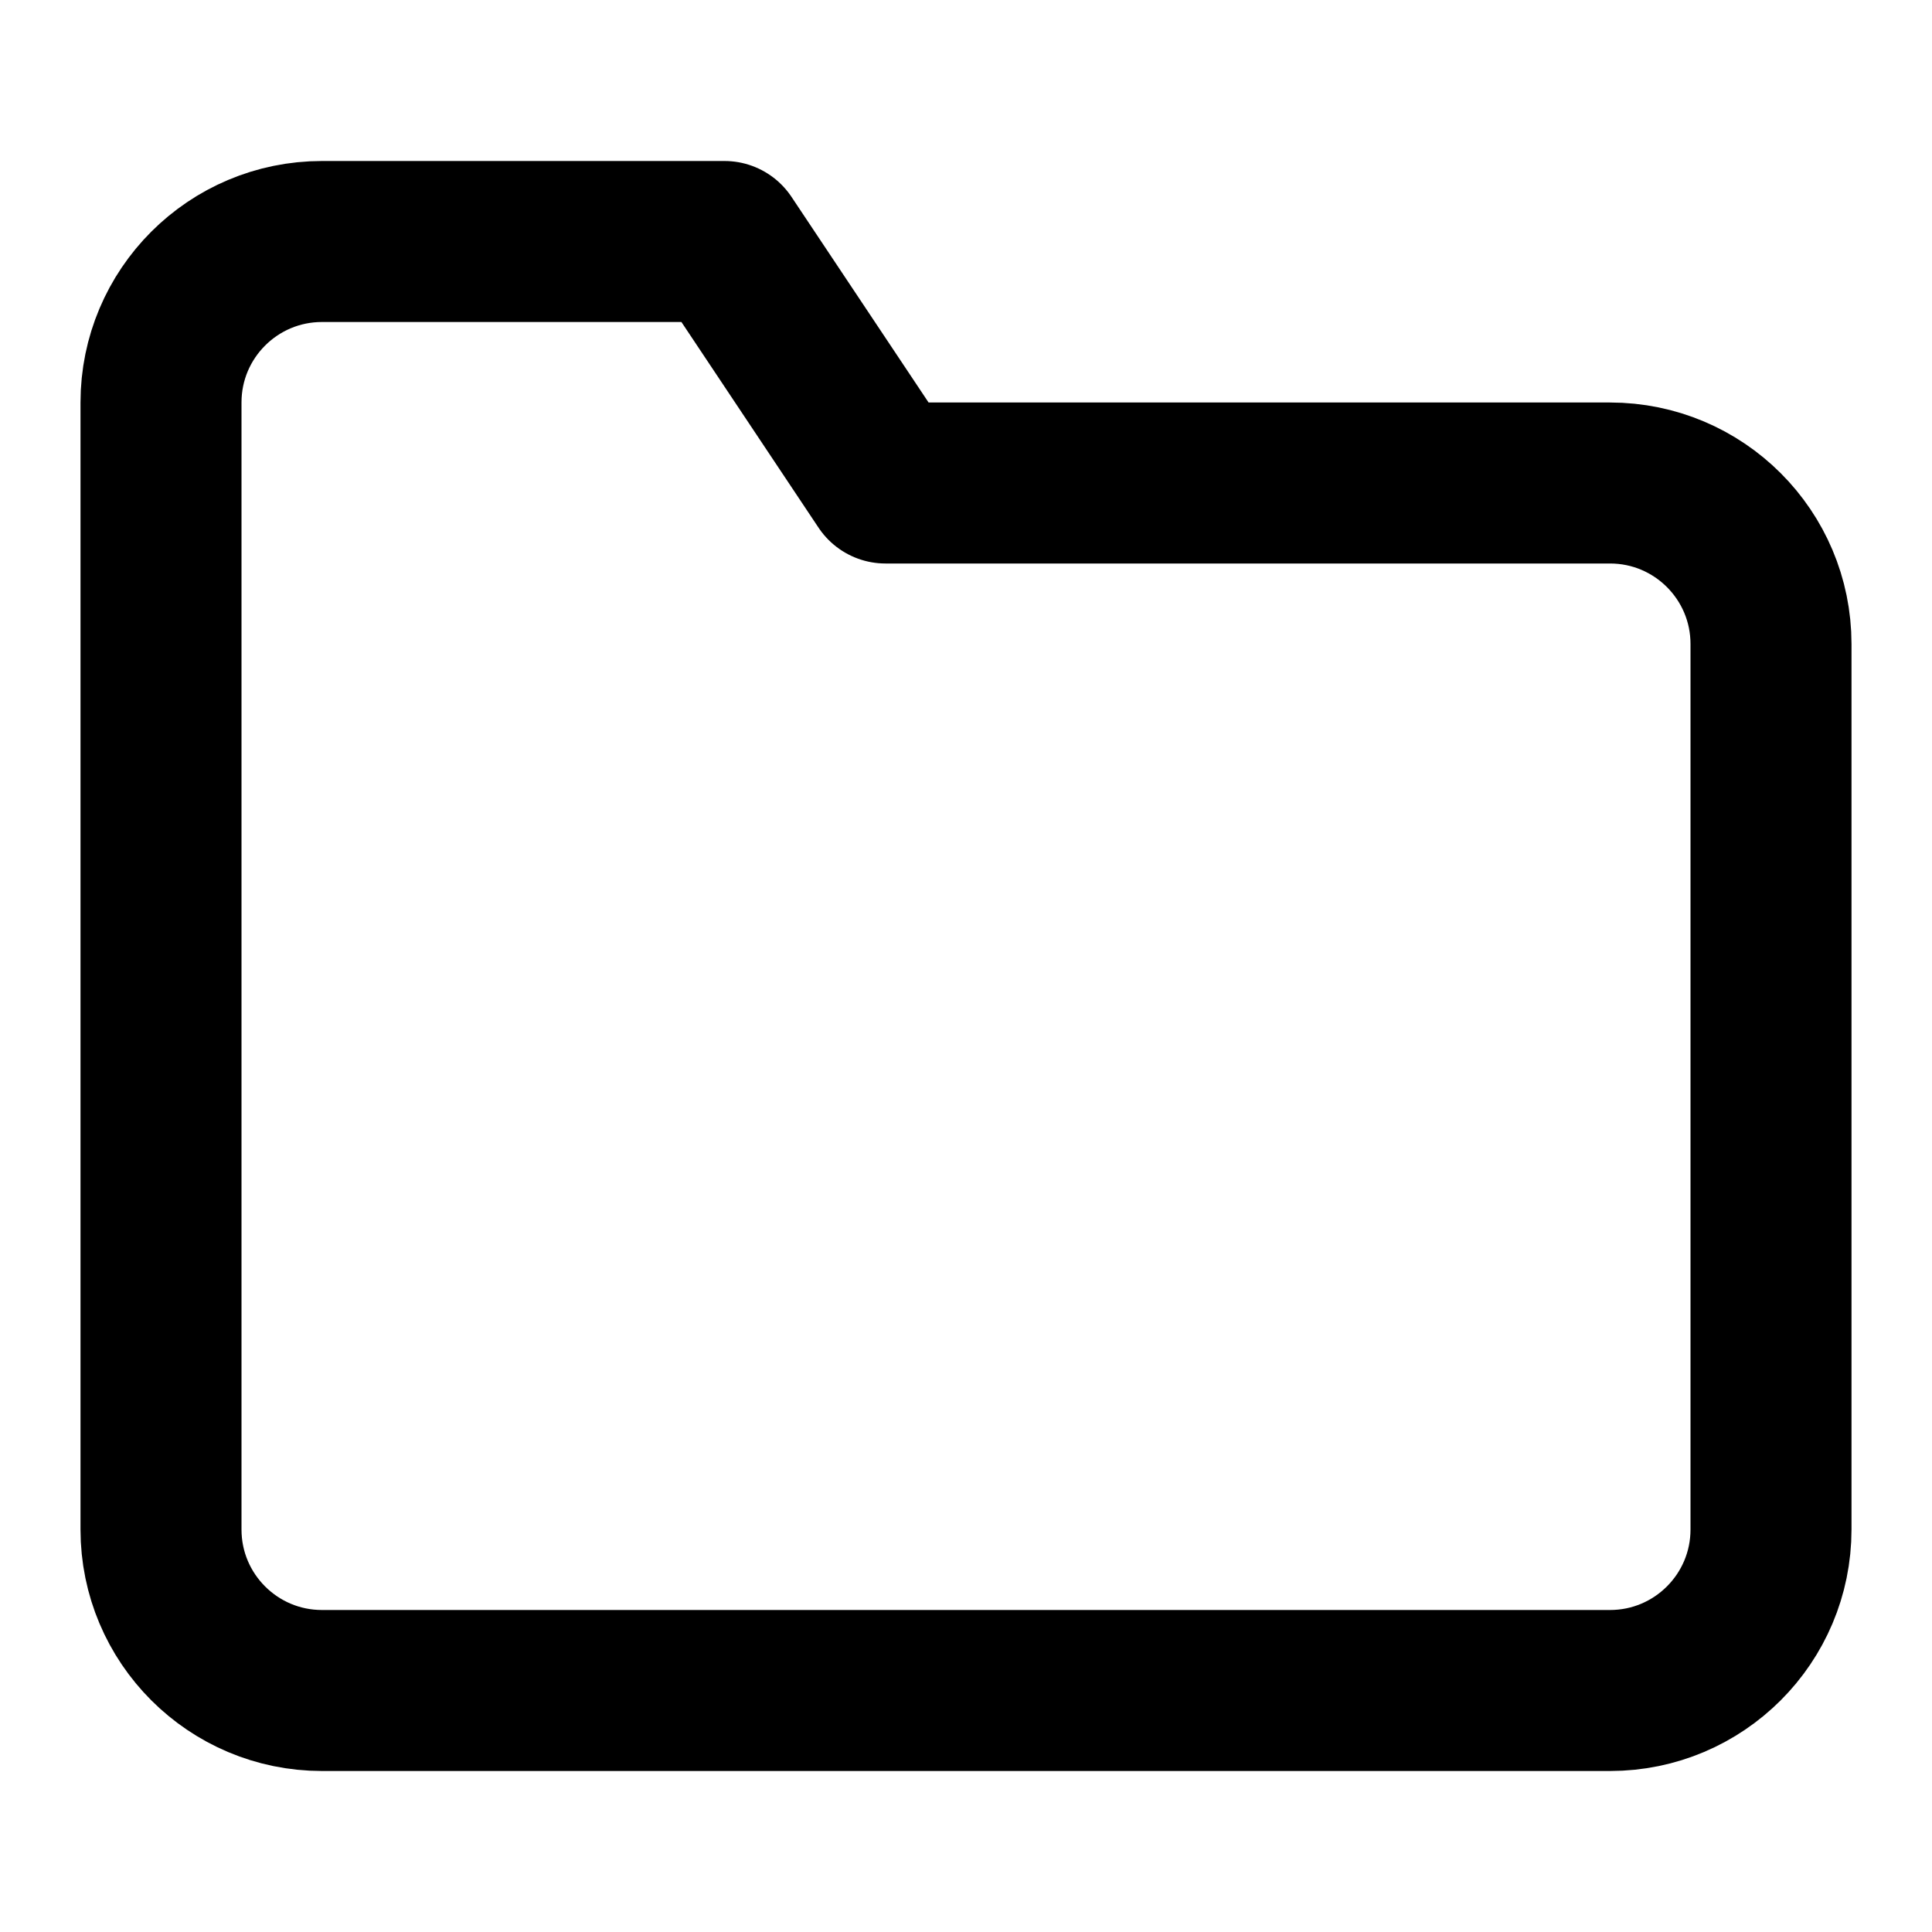
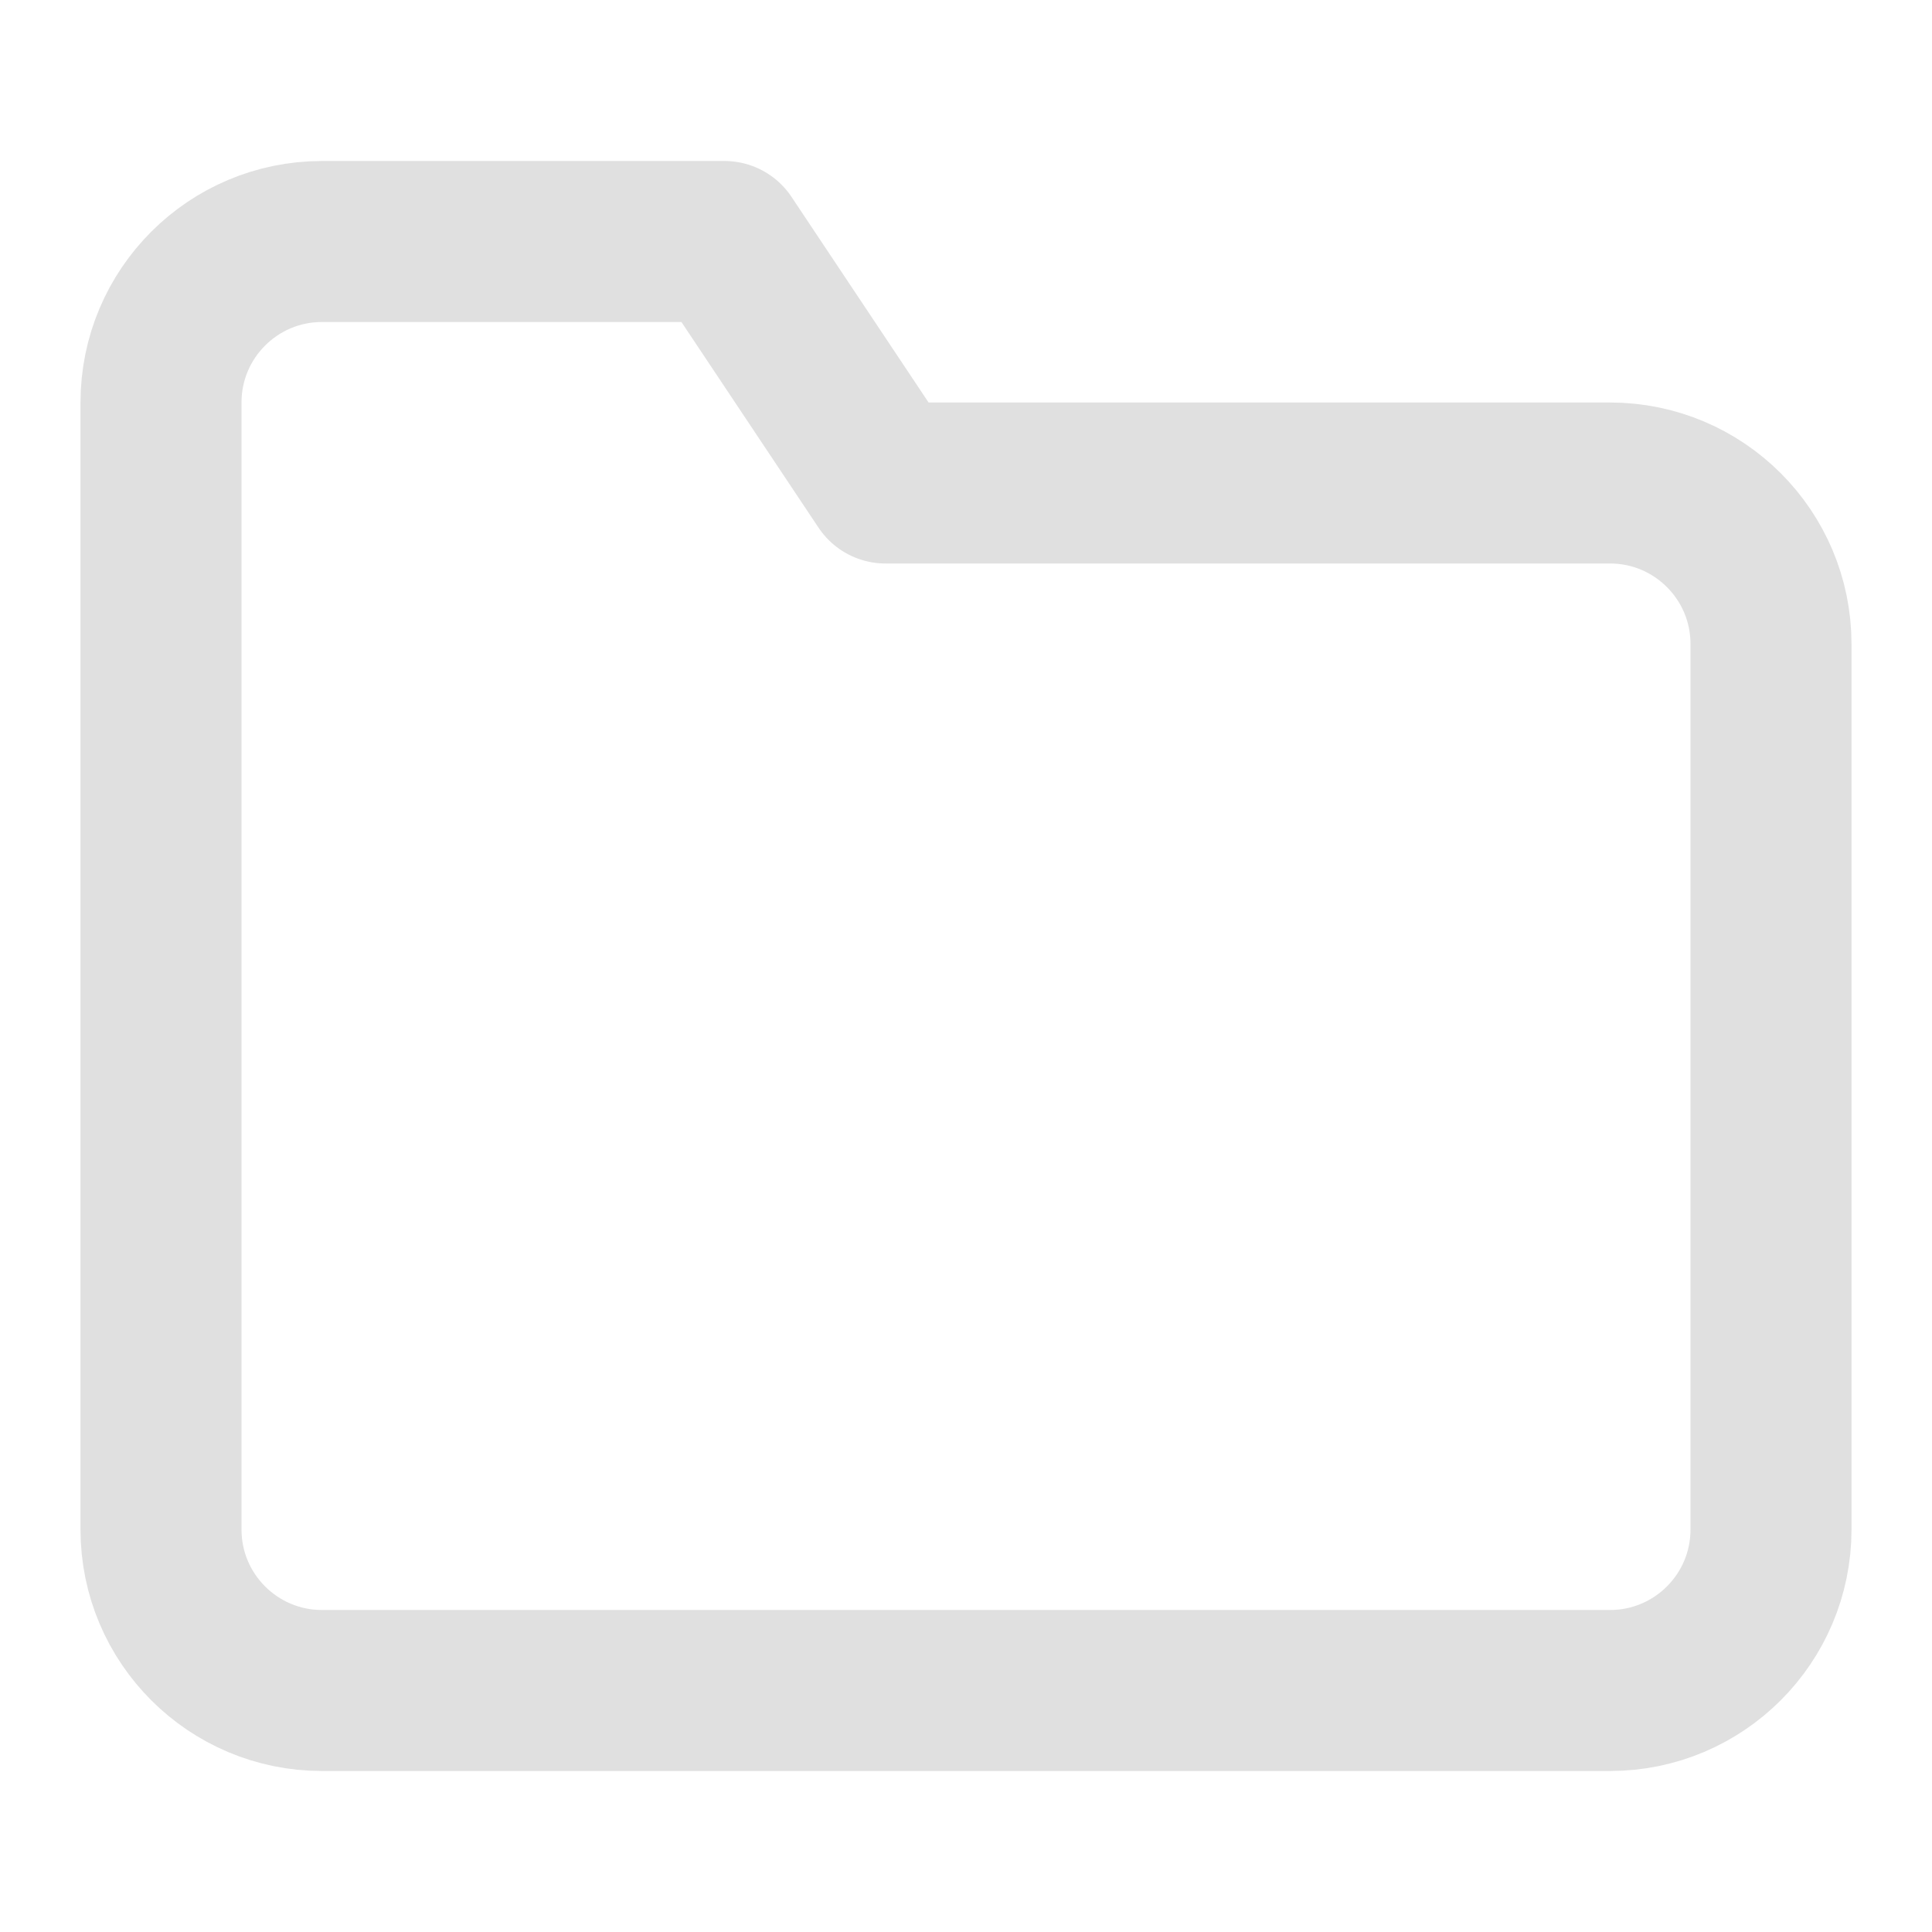
- <svg xmlns="http://www.w3.org/2000/svg" width="24" height="24" viewBox="0 0 24 24" fill="none" stroke="currentColor" stroke-width="2" stroke-linecap="round" stroke-linejoin="round">
+ <svg xmlns="http://www.w3.org/2000/svg" width="24" height="24" viewBox="0 0 24 24" fill="none" stroke="#E0E0E0" stroke-width="2" stroke-linecap="round" stroke-linejoin="round">
  <path d="M22 19a2 2 0 0 1-2 2H4a2 2 0 0 1-2-2V5a2 2 0 0 1 2-2h5l2 3h9a2 2 0 0 1 2 2z" />
</svg>
